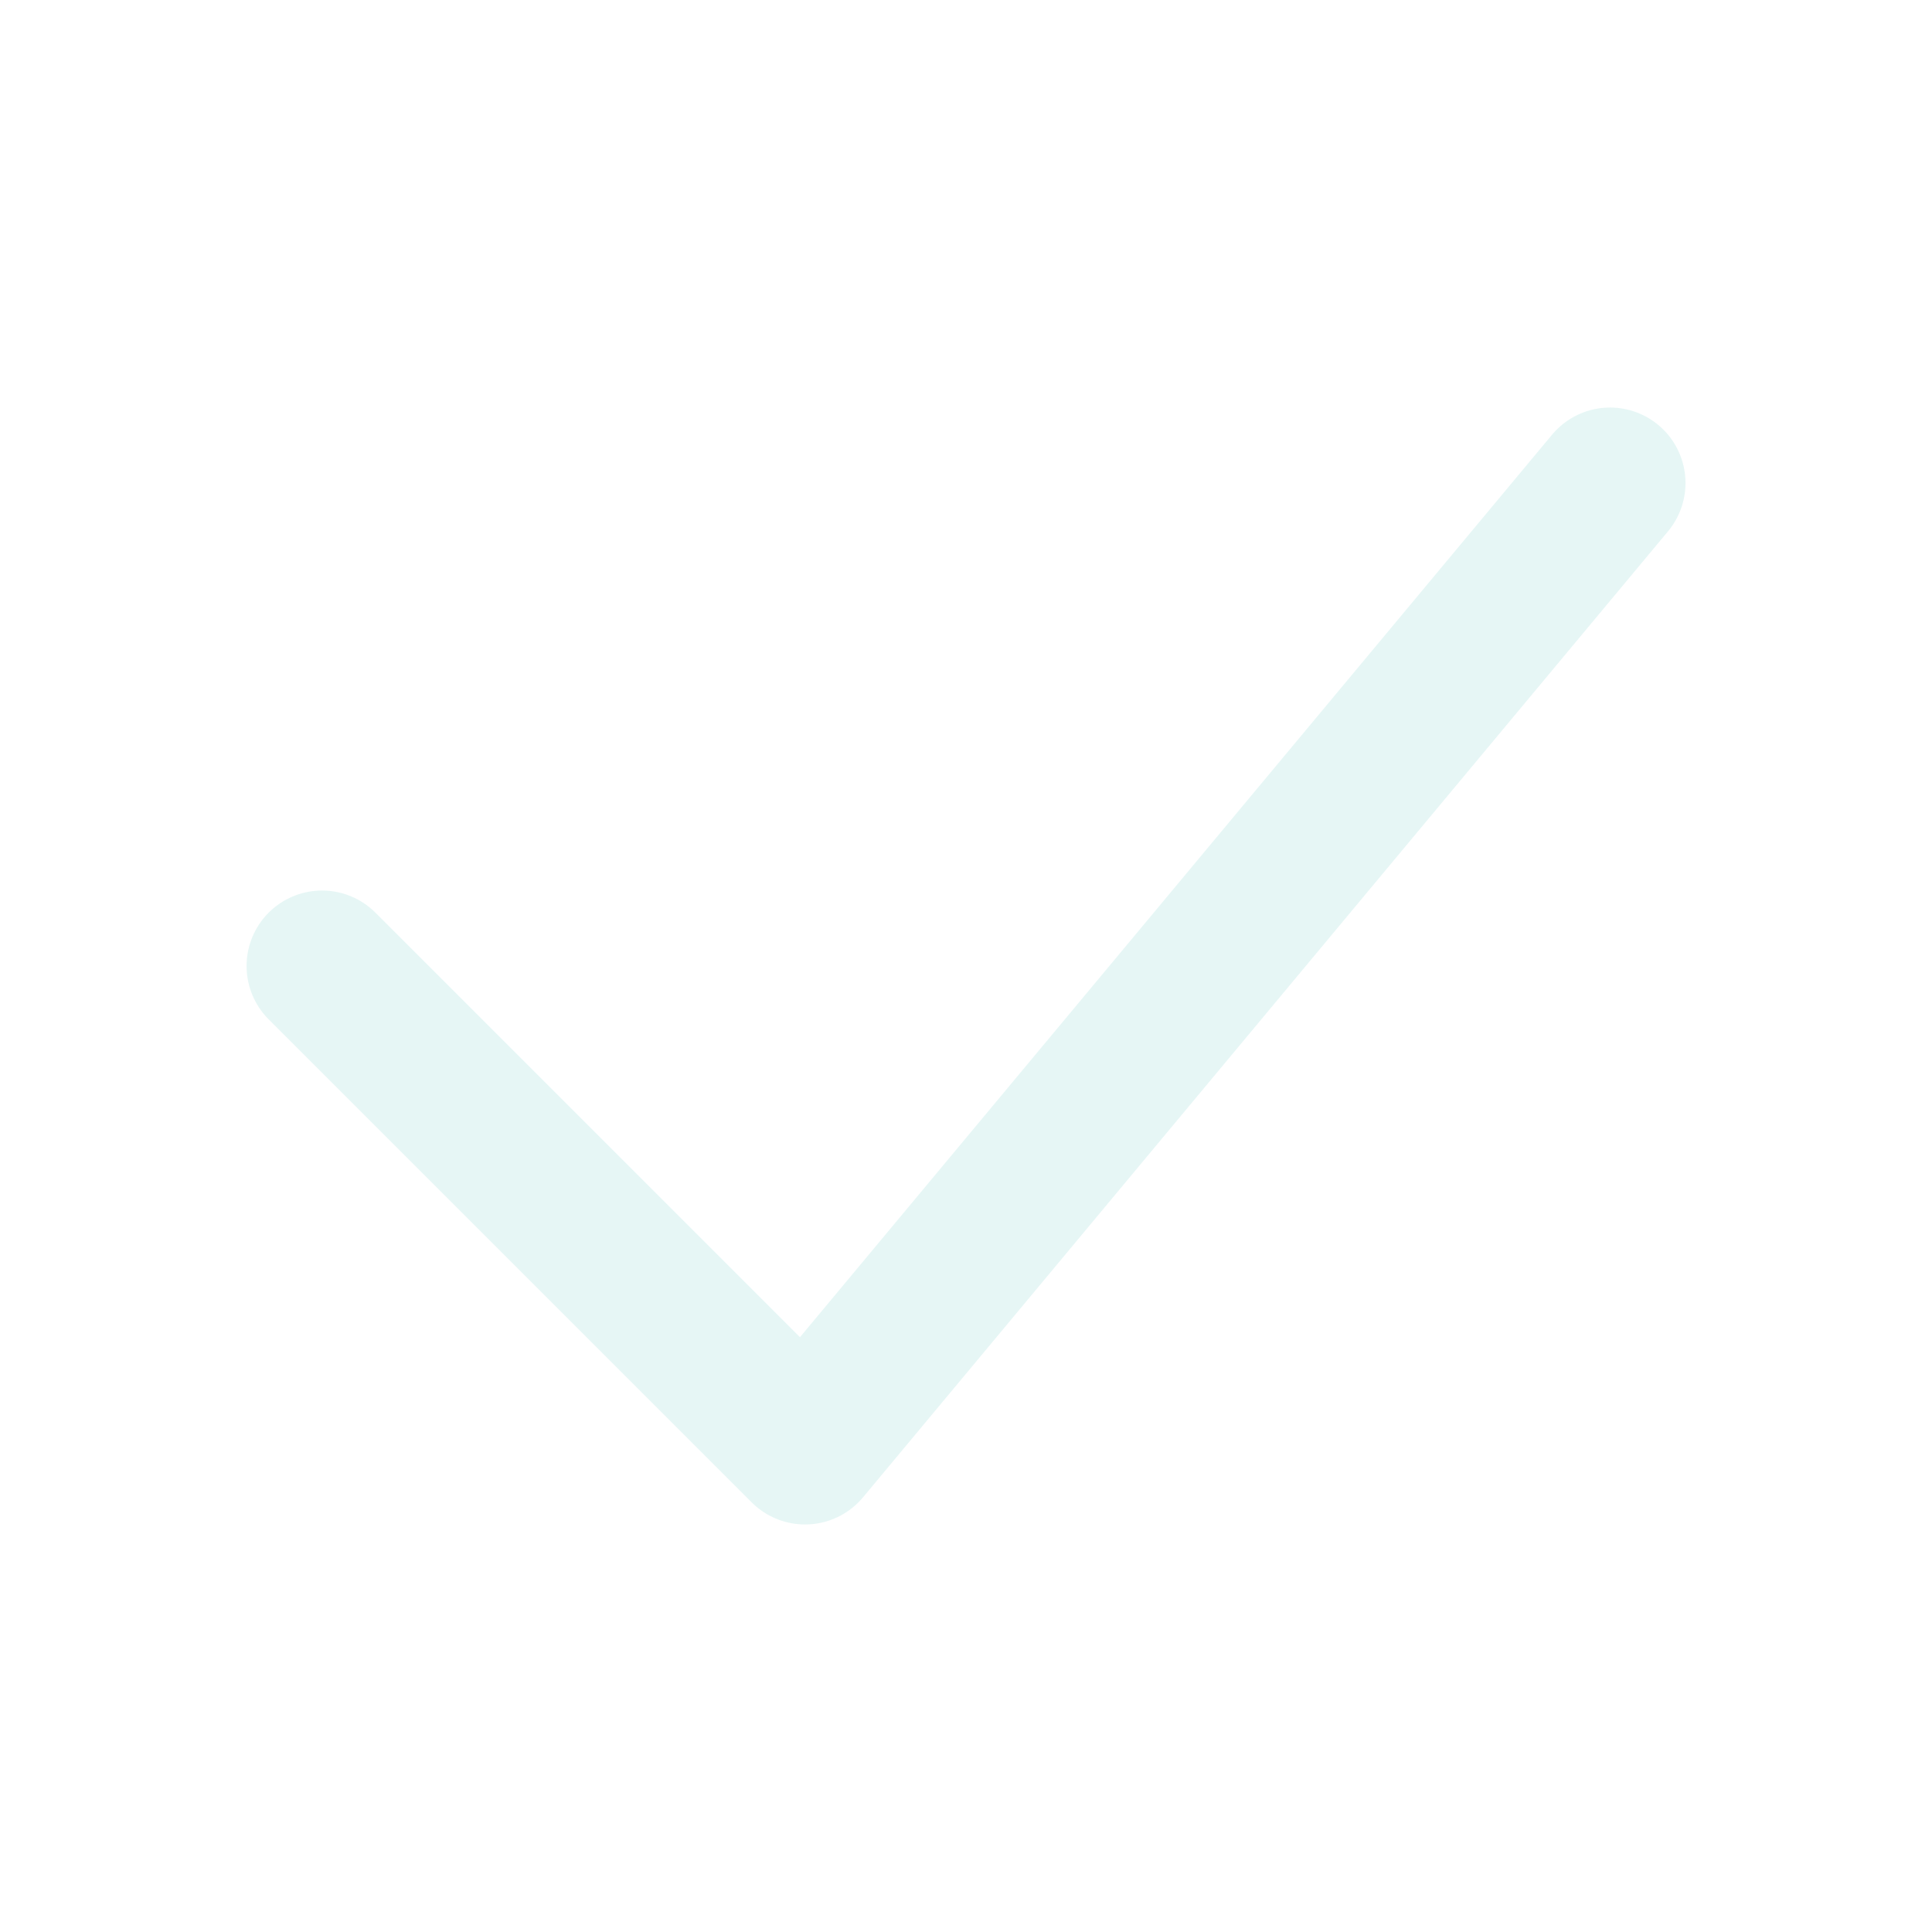
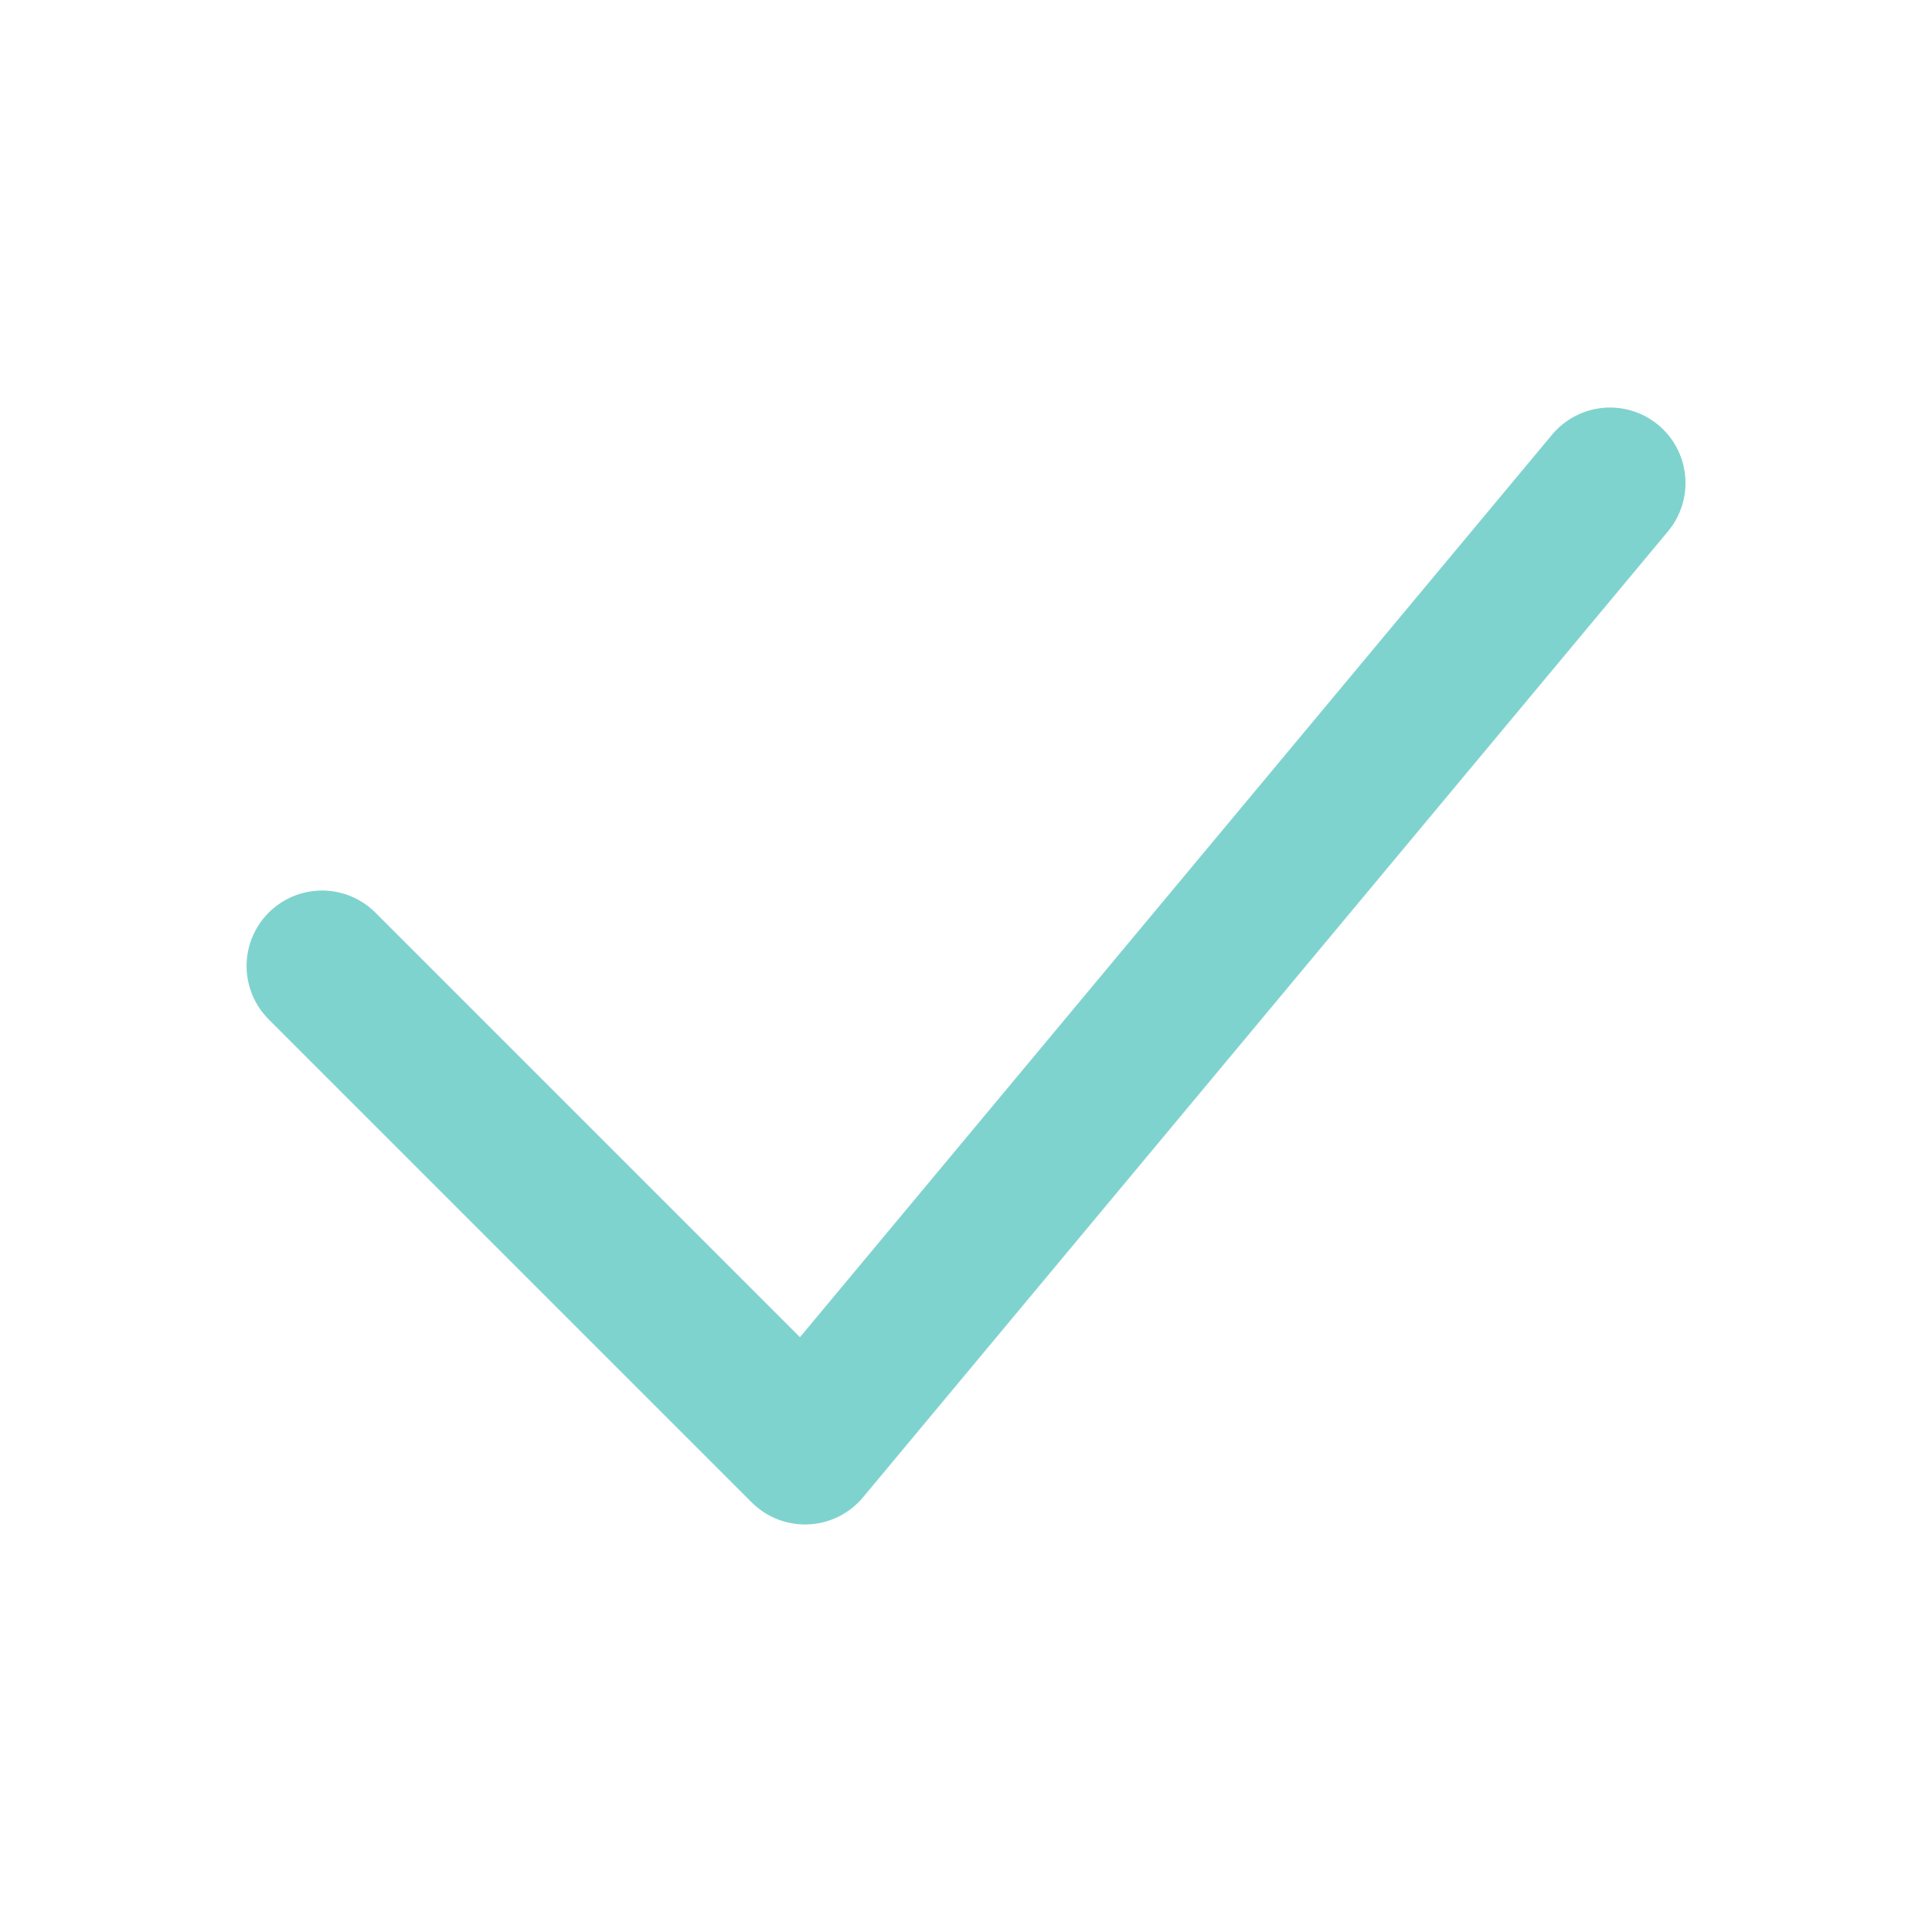
<svg xmlns="http://www.w3.org/2000/svg" width="128" height="128" viewBox="0 0 128 128" fill="none">
-   <g opacity="0.1">
+   <g opacity="0.5">
    <path d="M21.336 64L53.336 96L106.669 32" stroke-width="10" stroke-linecap="round" stroke-linejoin="round" stroke="#00A89D" />
  </g>
</svg>
